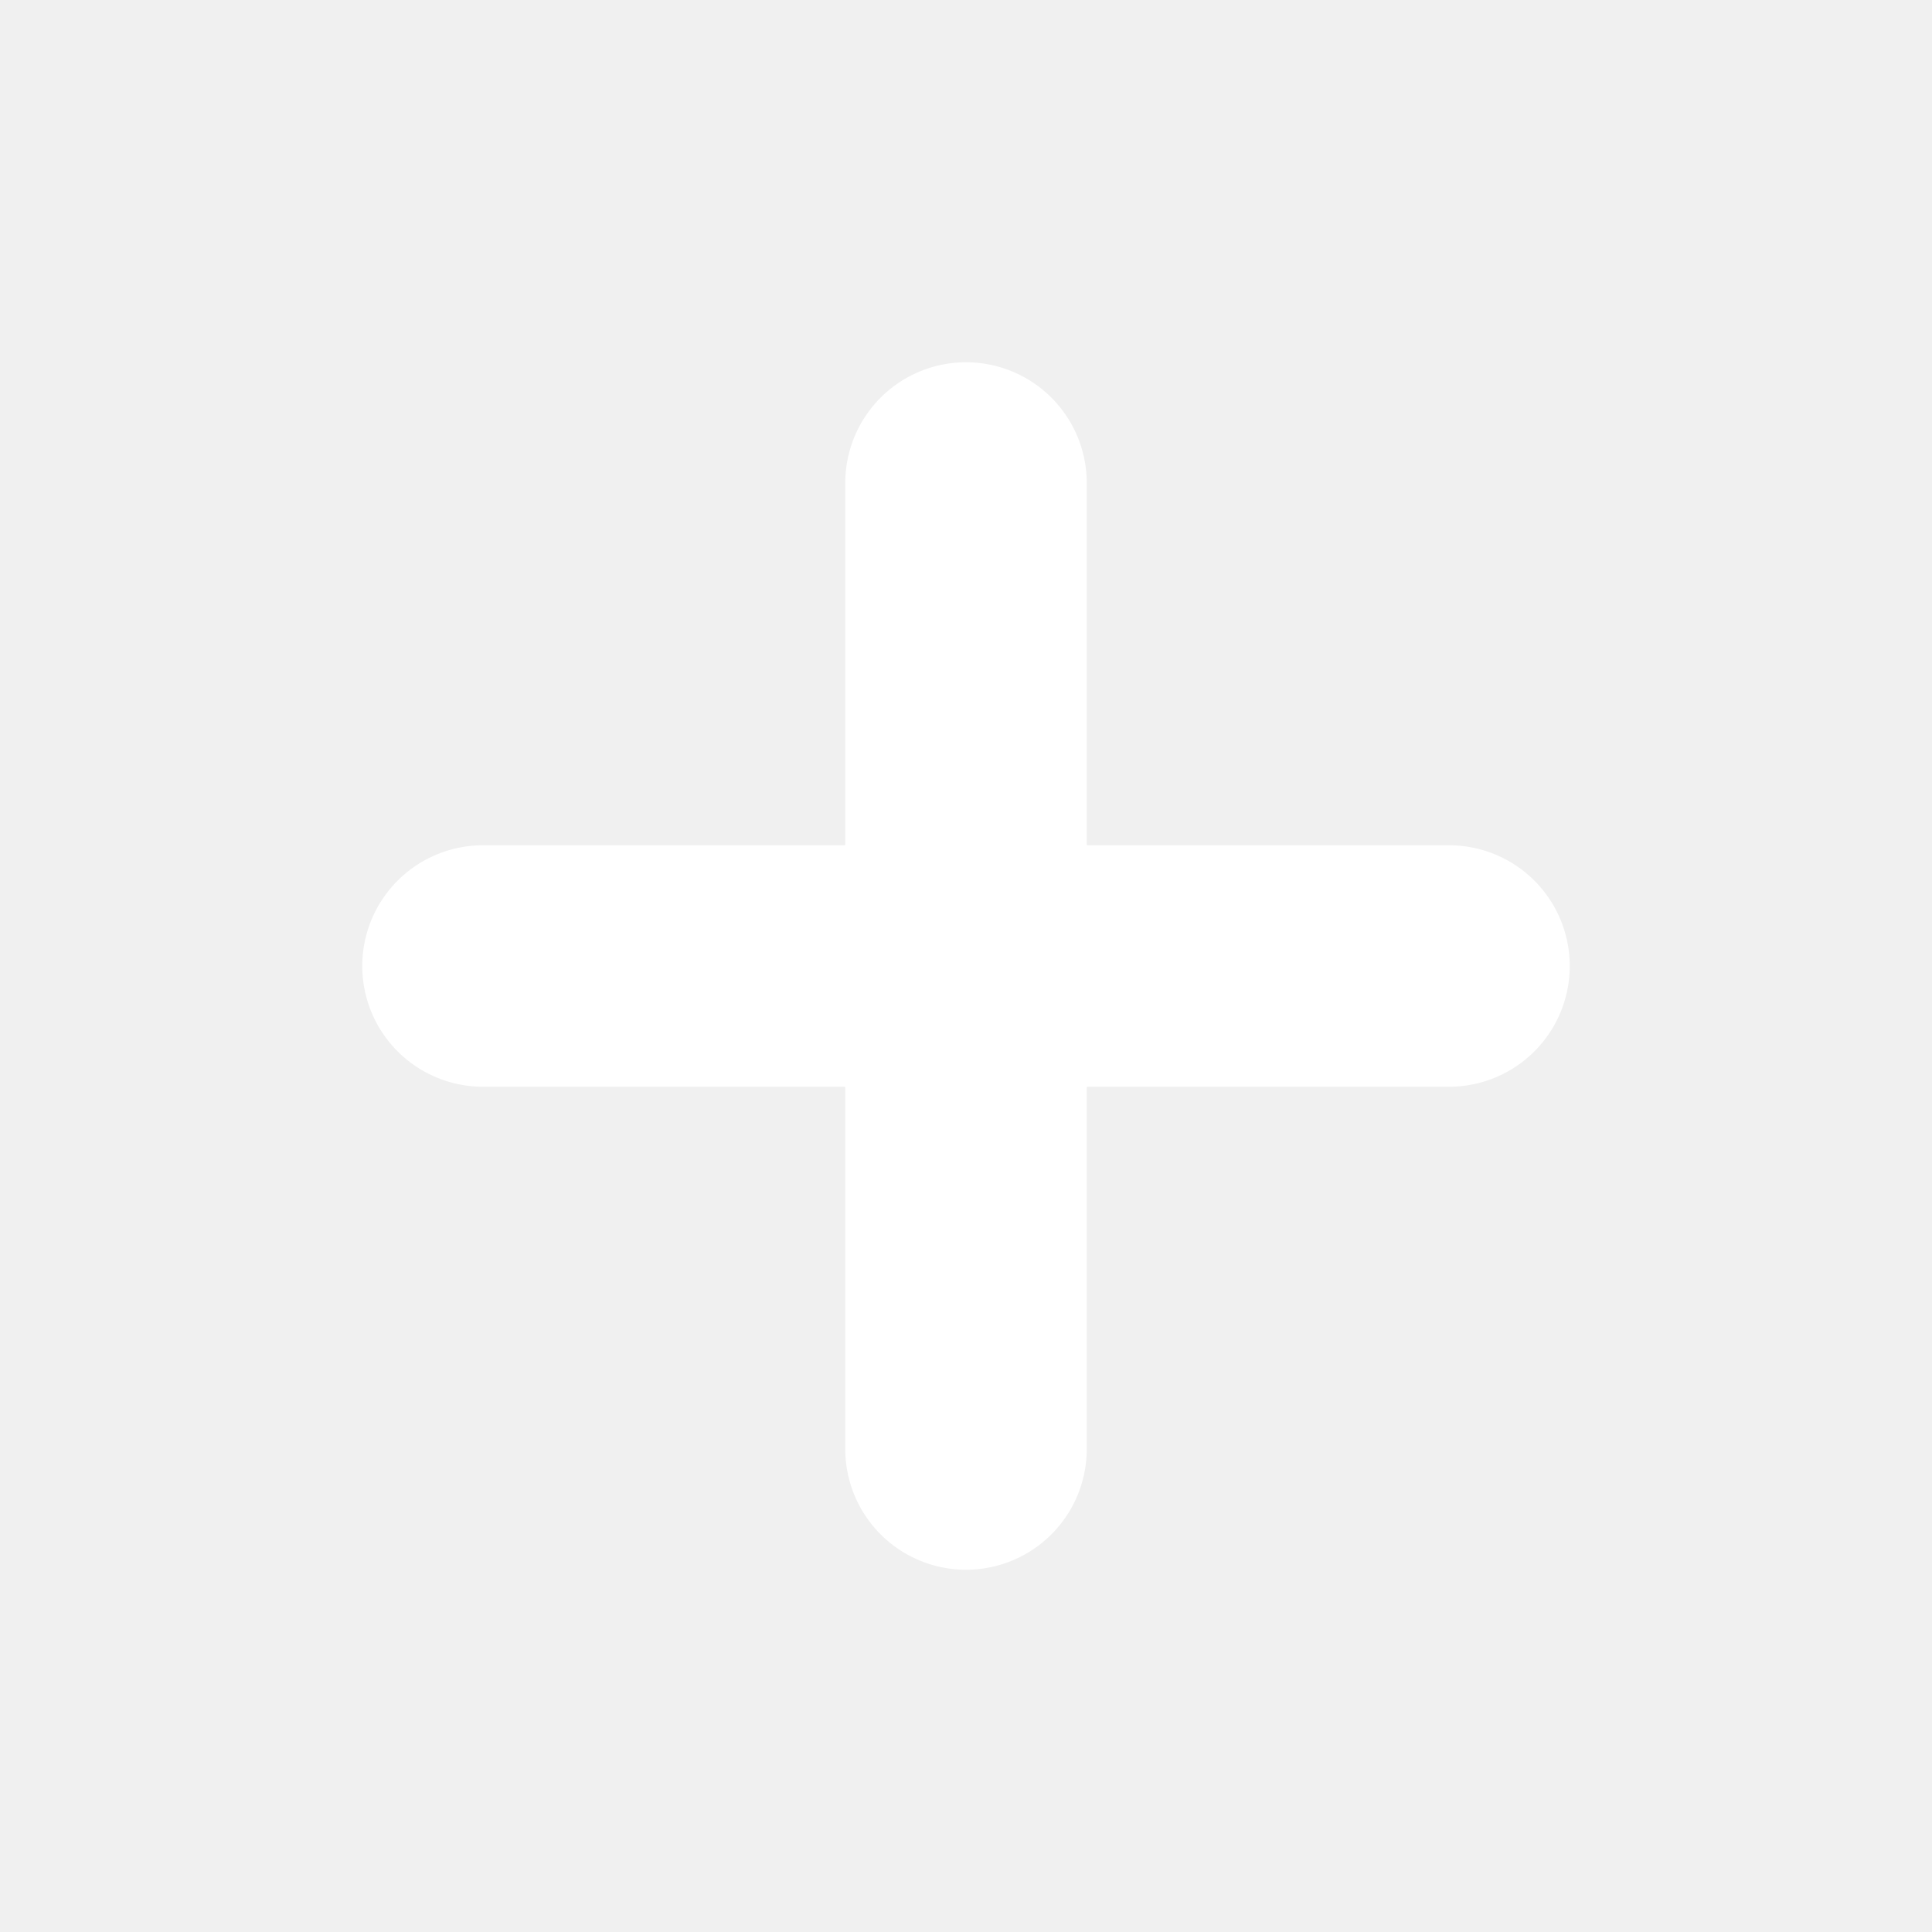
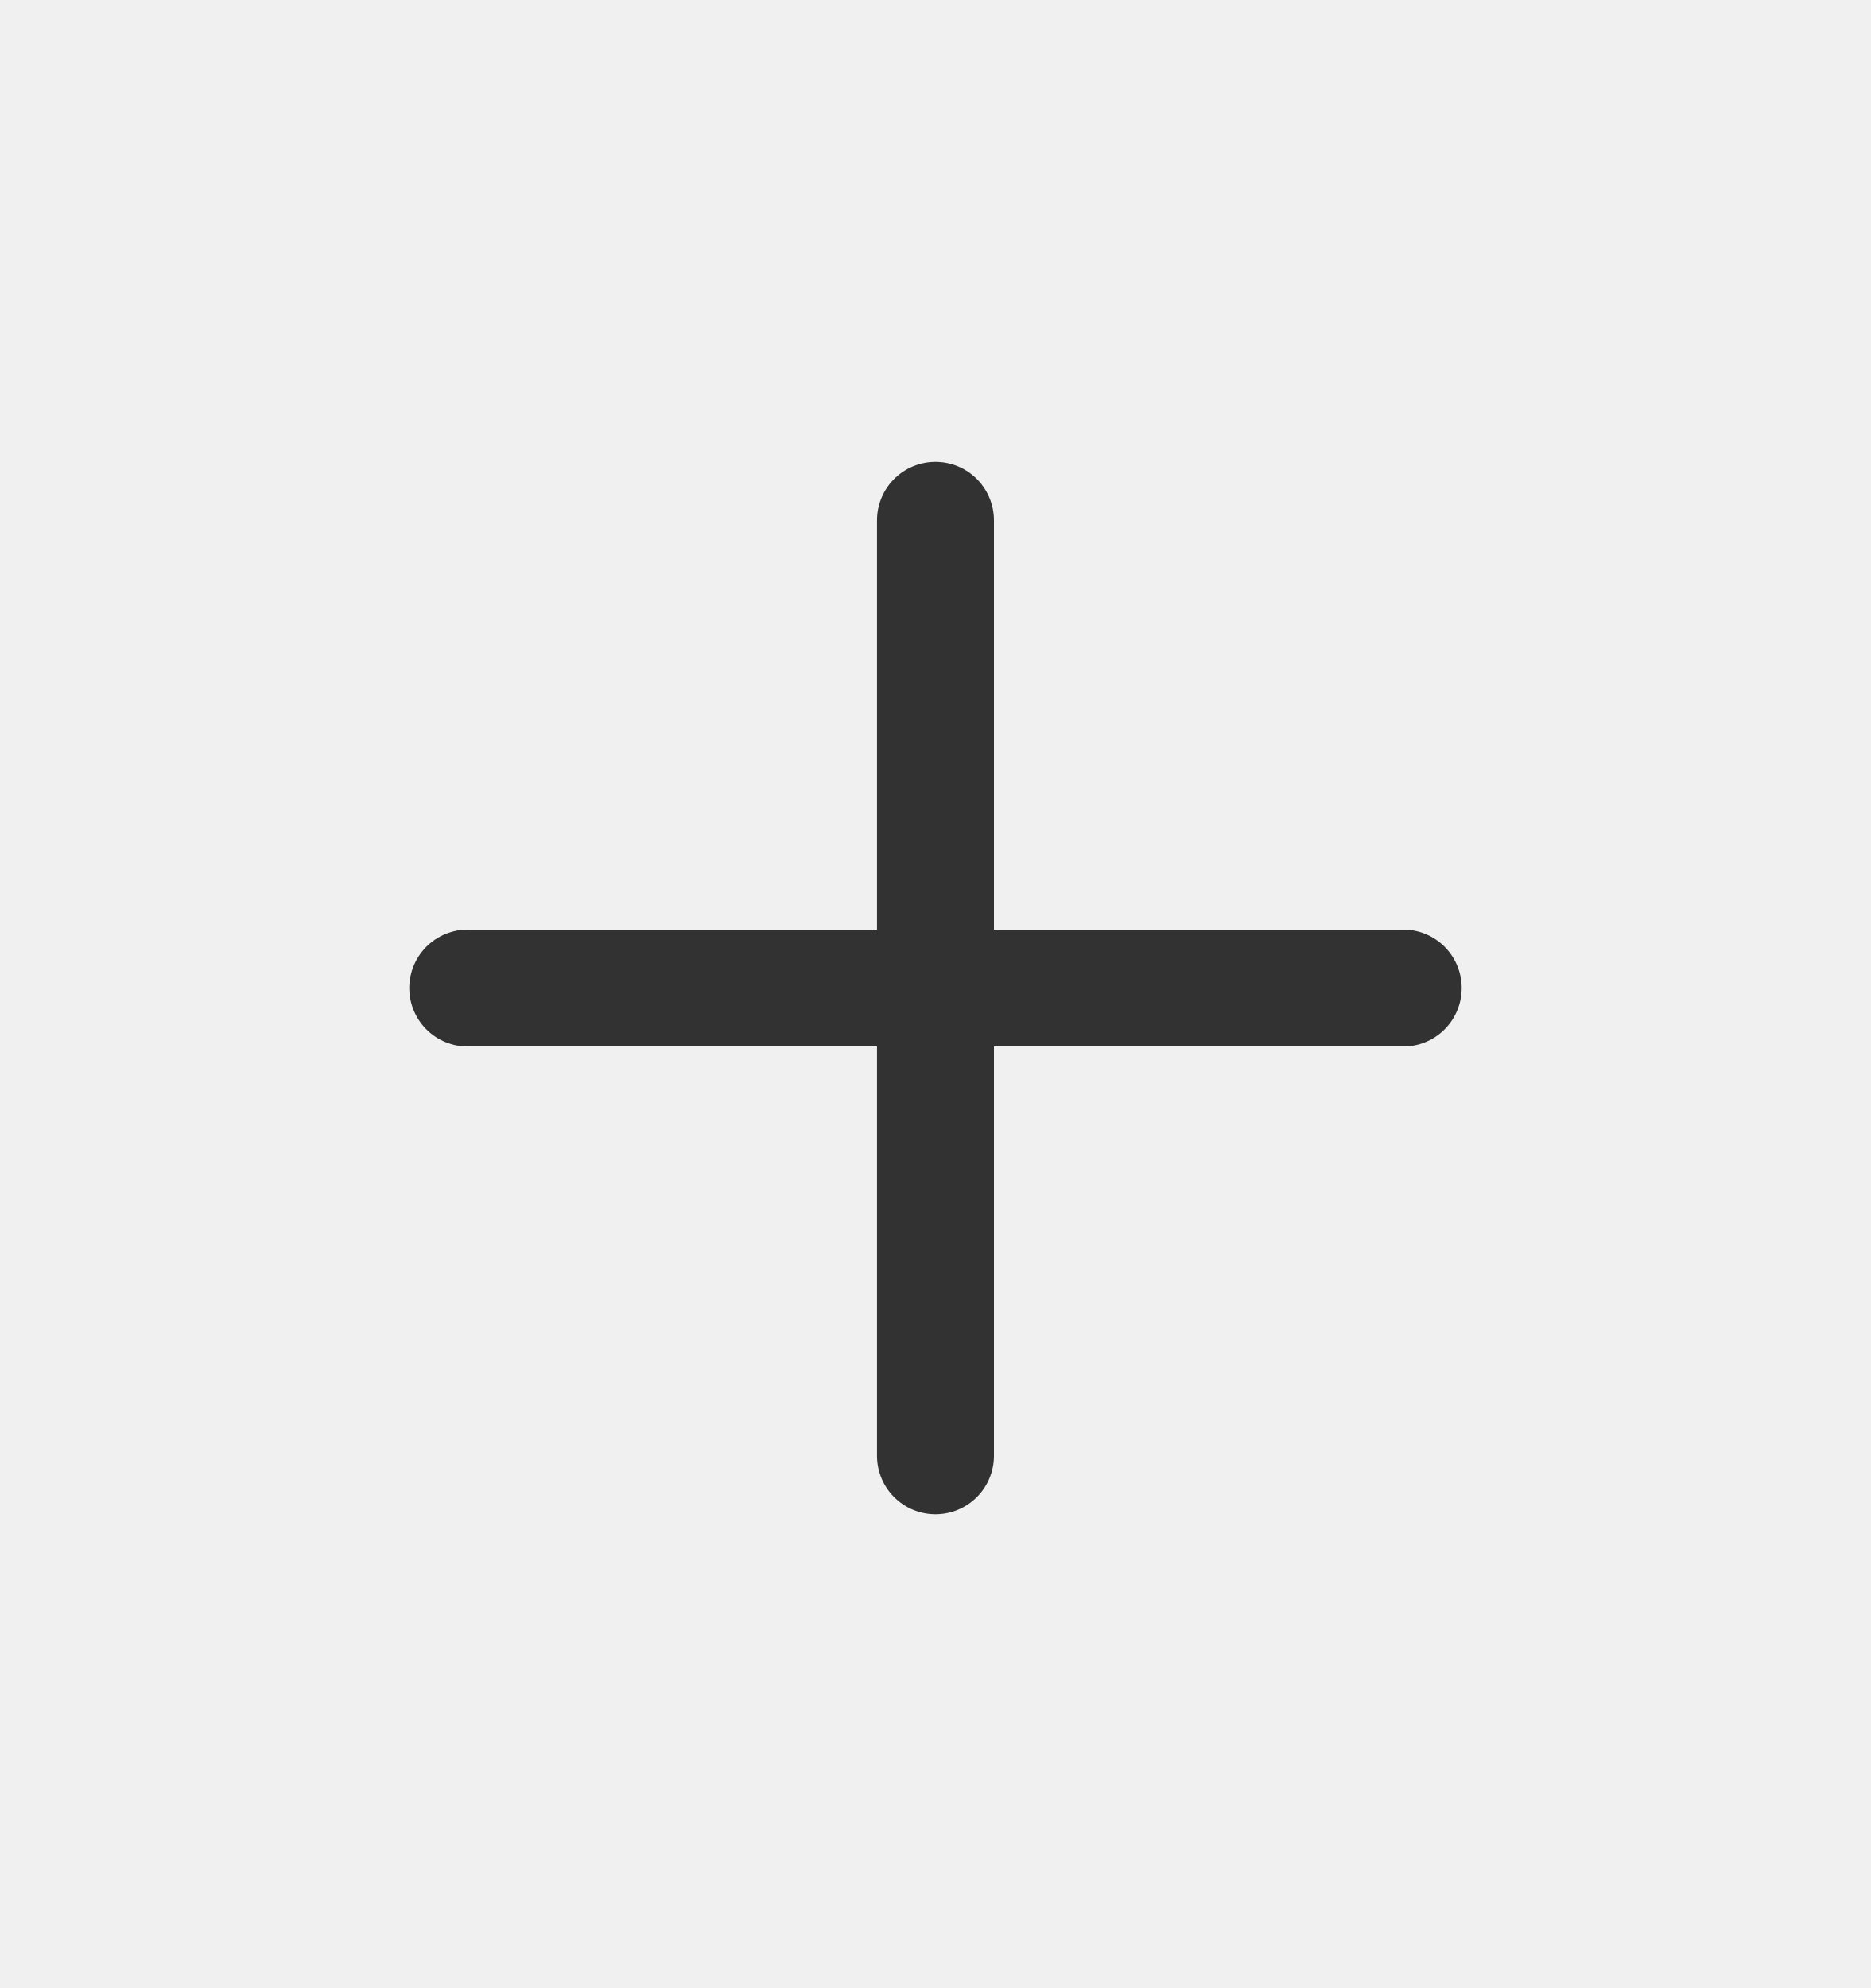
- <svg xmlns="http://www.w3.org/2000/svg" width="16" height="16" viewBox="0 0 16 16" fill="none">
-   <path d="M8 4L8 12" stroke="white" stroke-width="2" stroke-linecap="round" />
-   <path d="M12 8L4 8" stroke="white" stroke-width="2" stroke-linecap="round" />
+ <svg xmlns="http://www.w3.org/2000/svg" width="16" height="17" viewBox="0 0 16 17" fill="none">
+   <path d="M8 4.449L8 12.449" stroke="#323232" stroke-linecap="round" />
+   <path d="M12 8.449L4 8.449" stroke="#323232" stroke-linecap="round" />
</svg>
